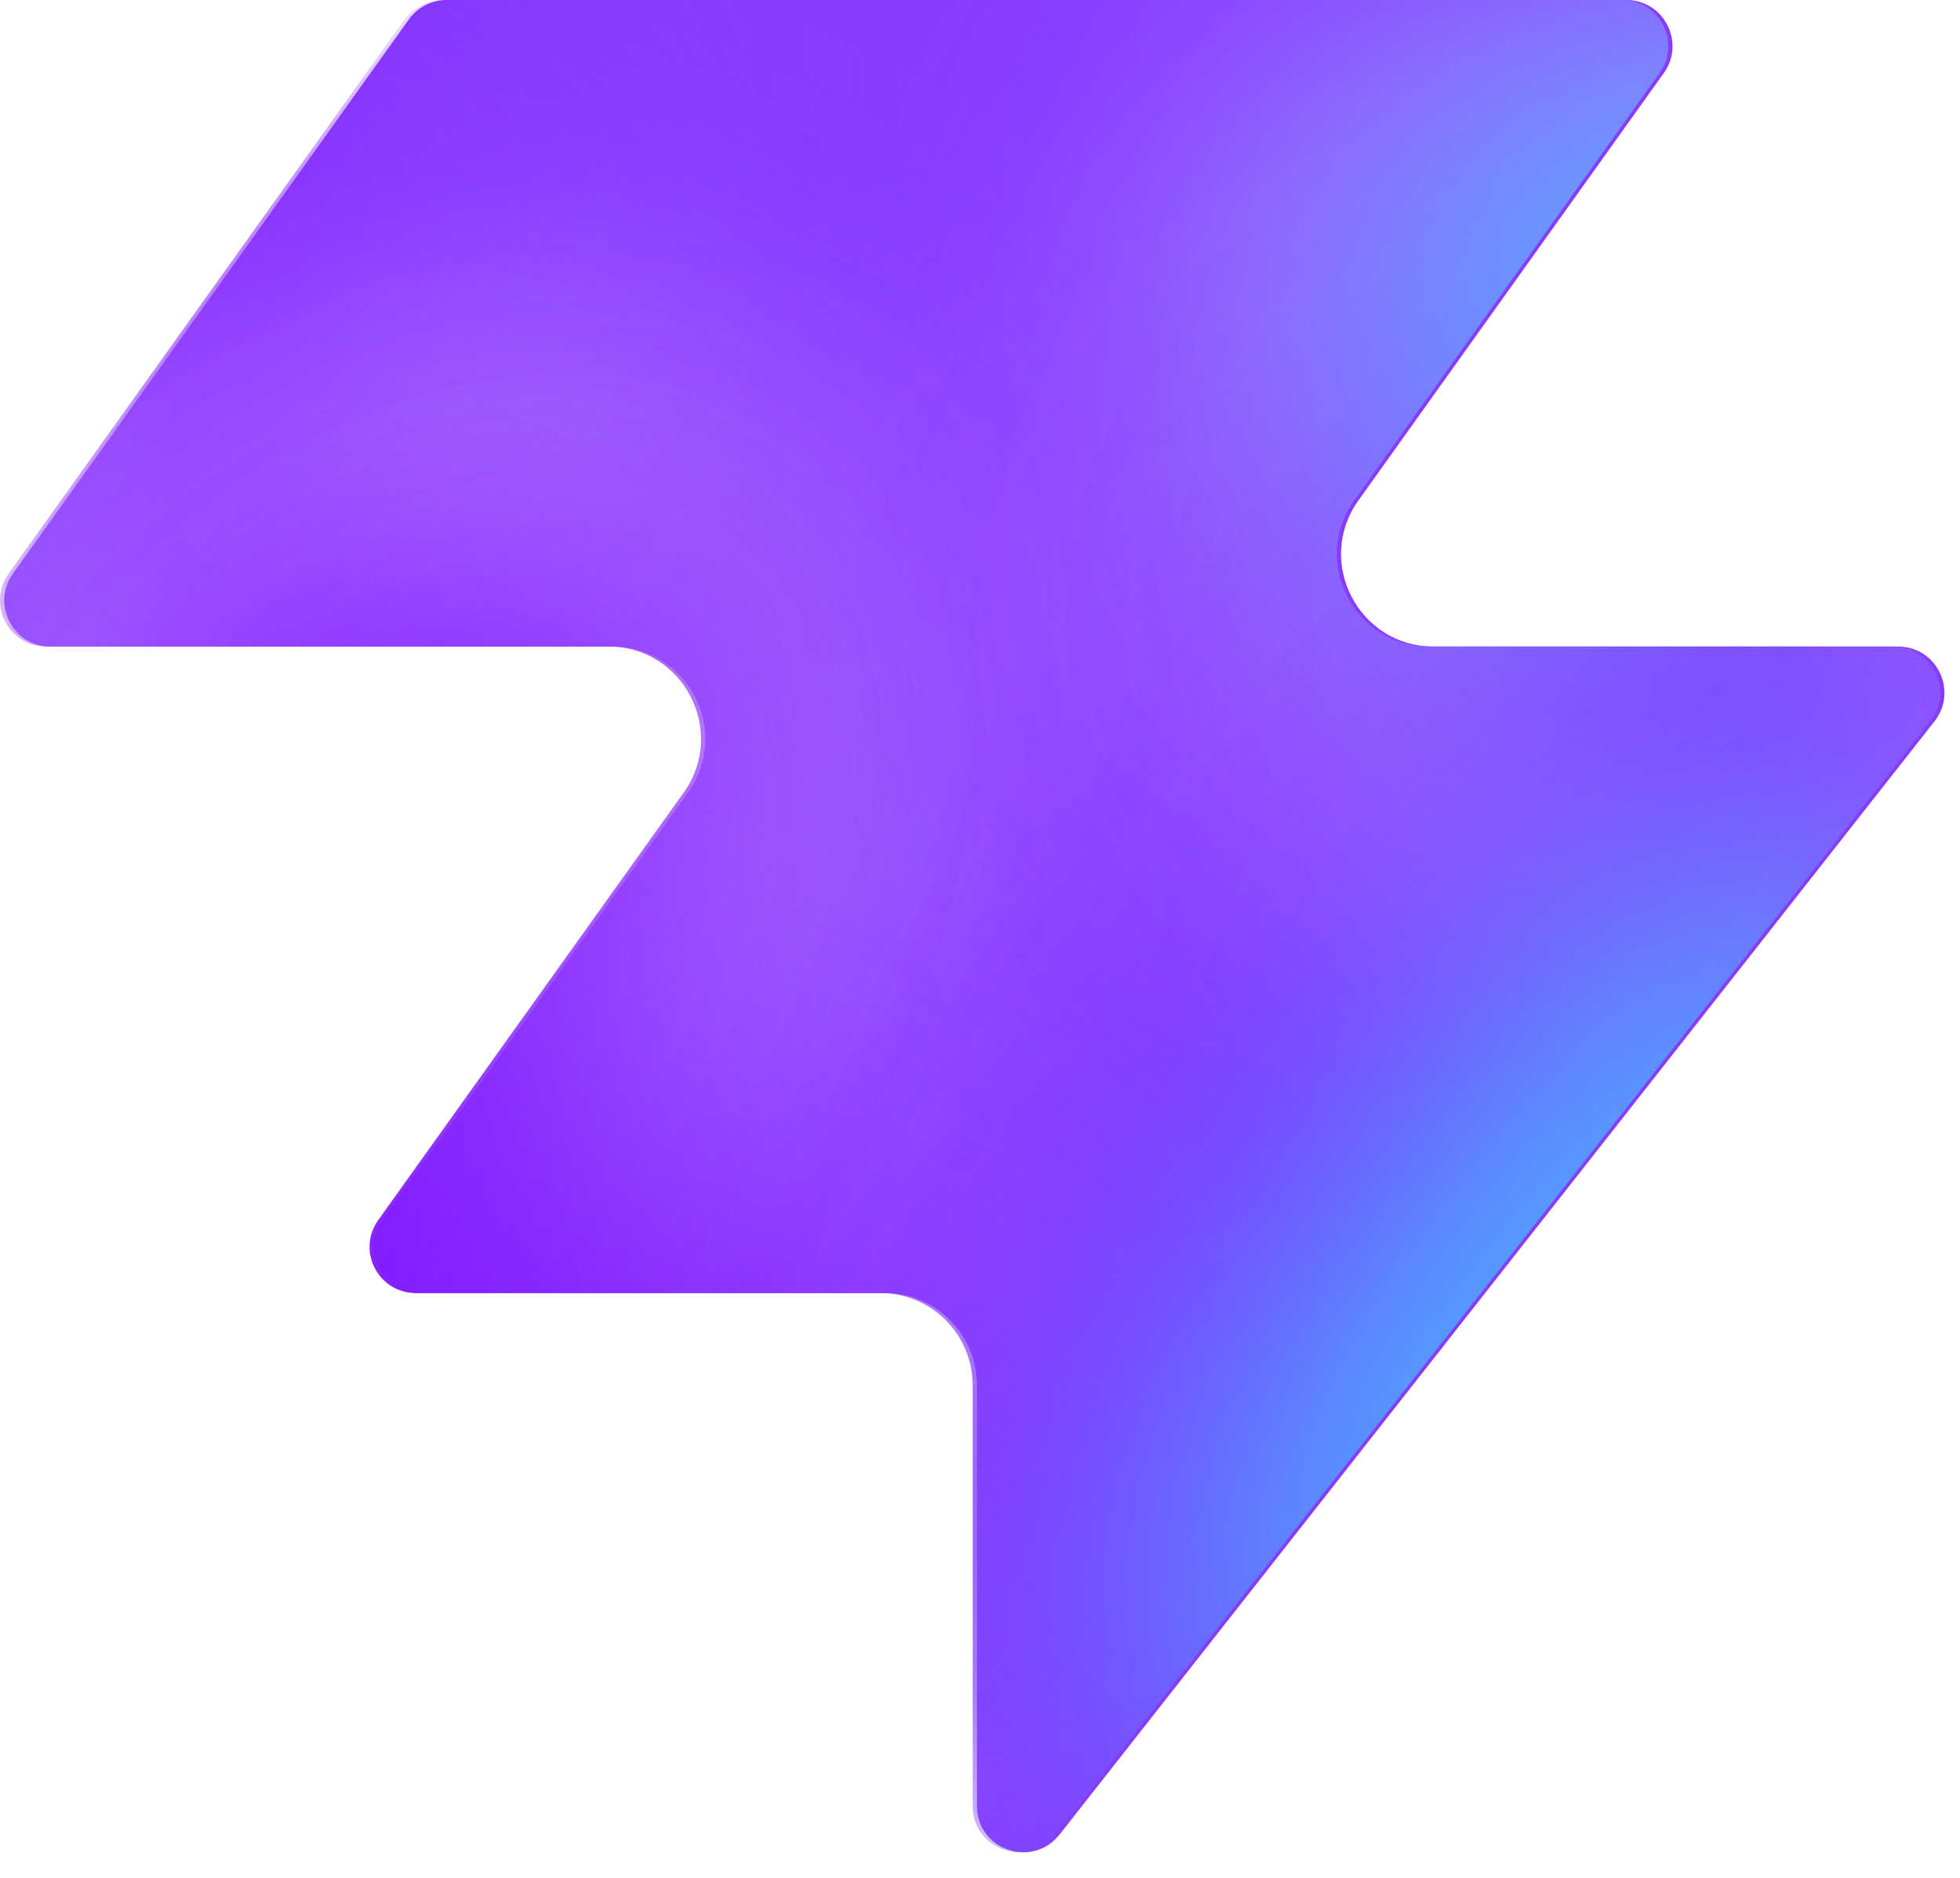
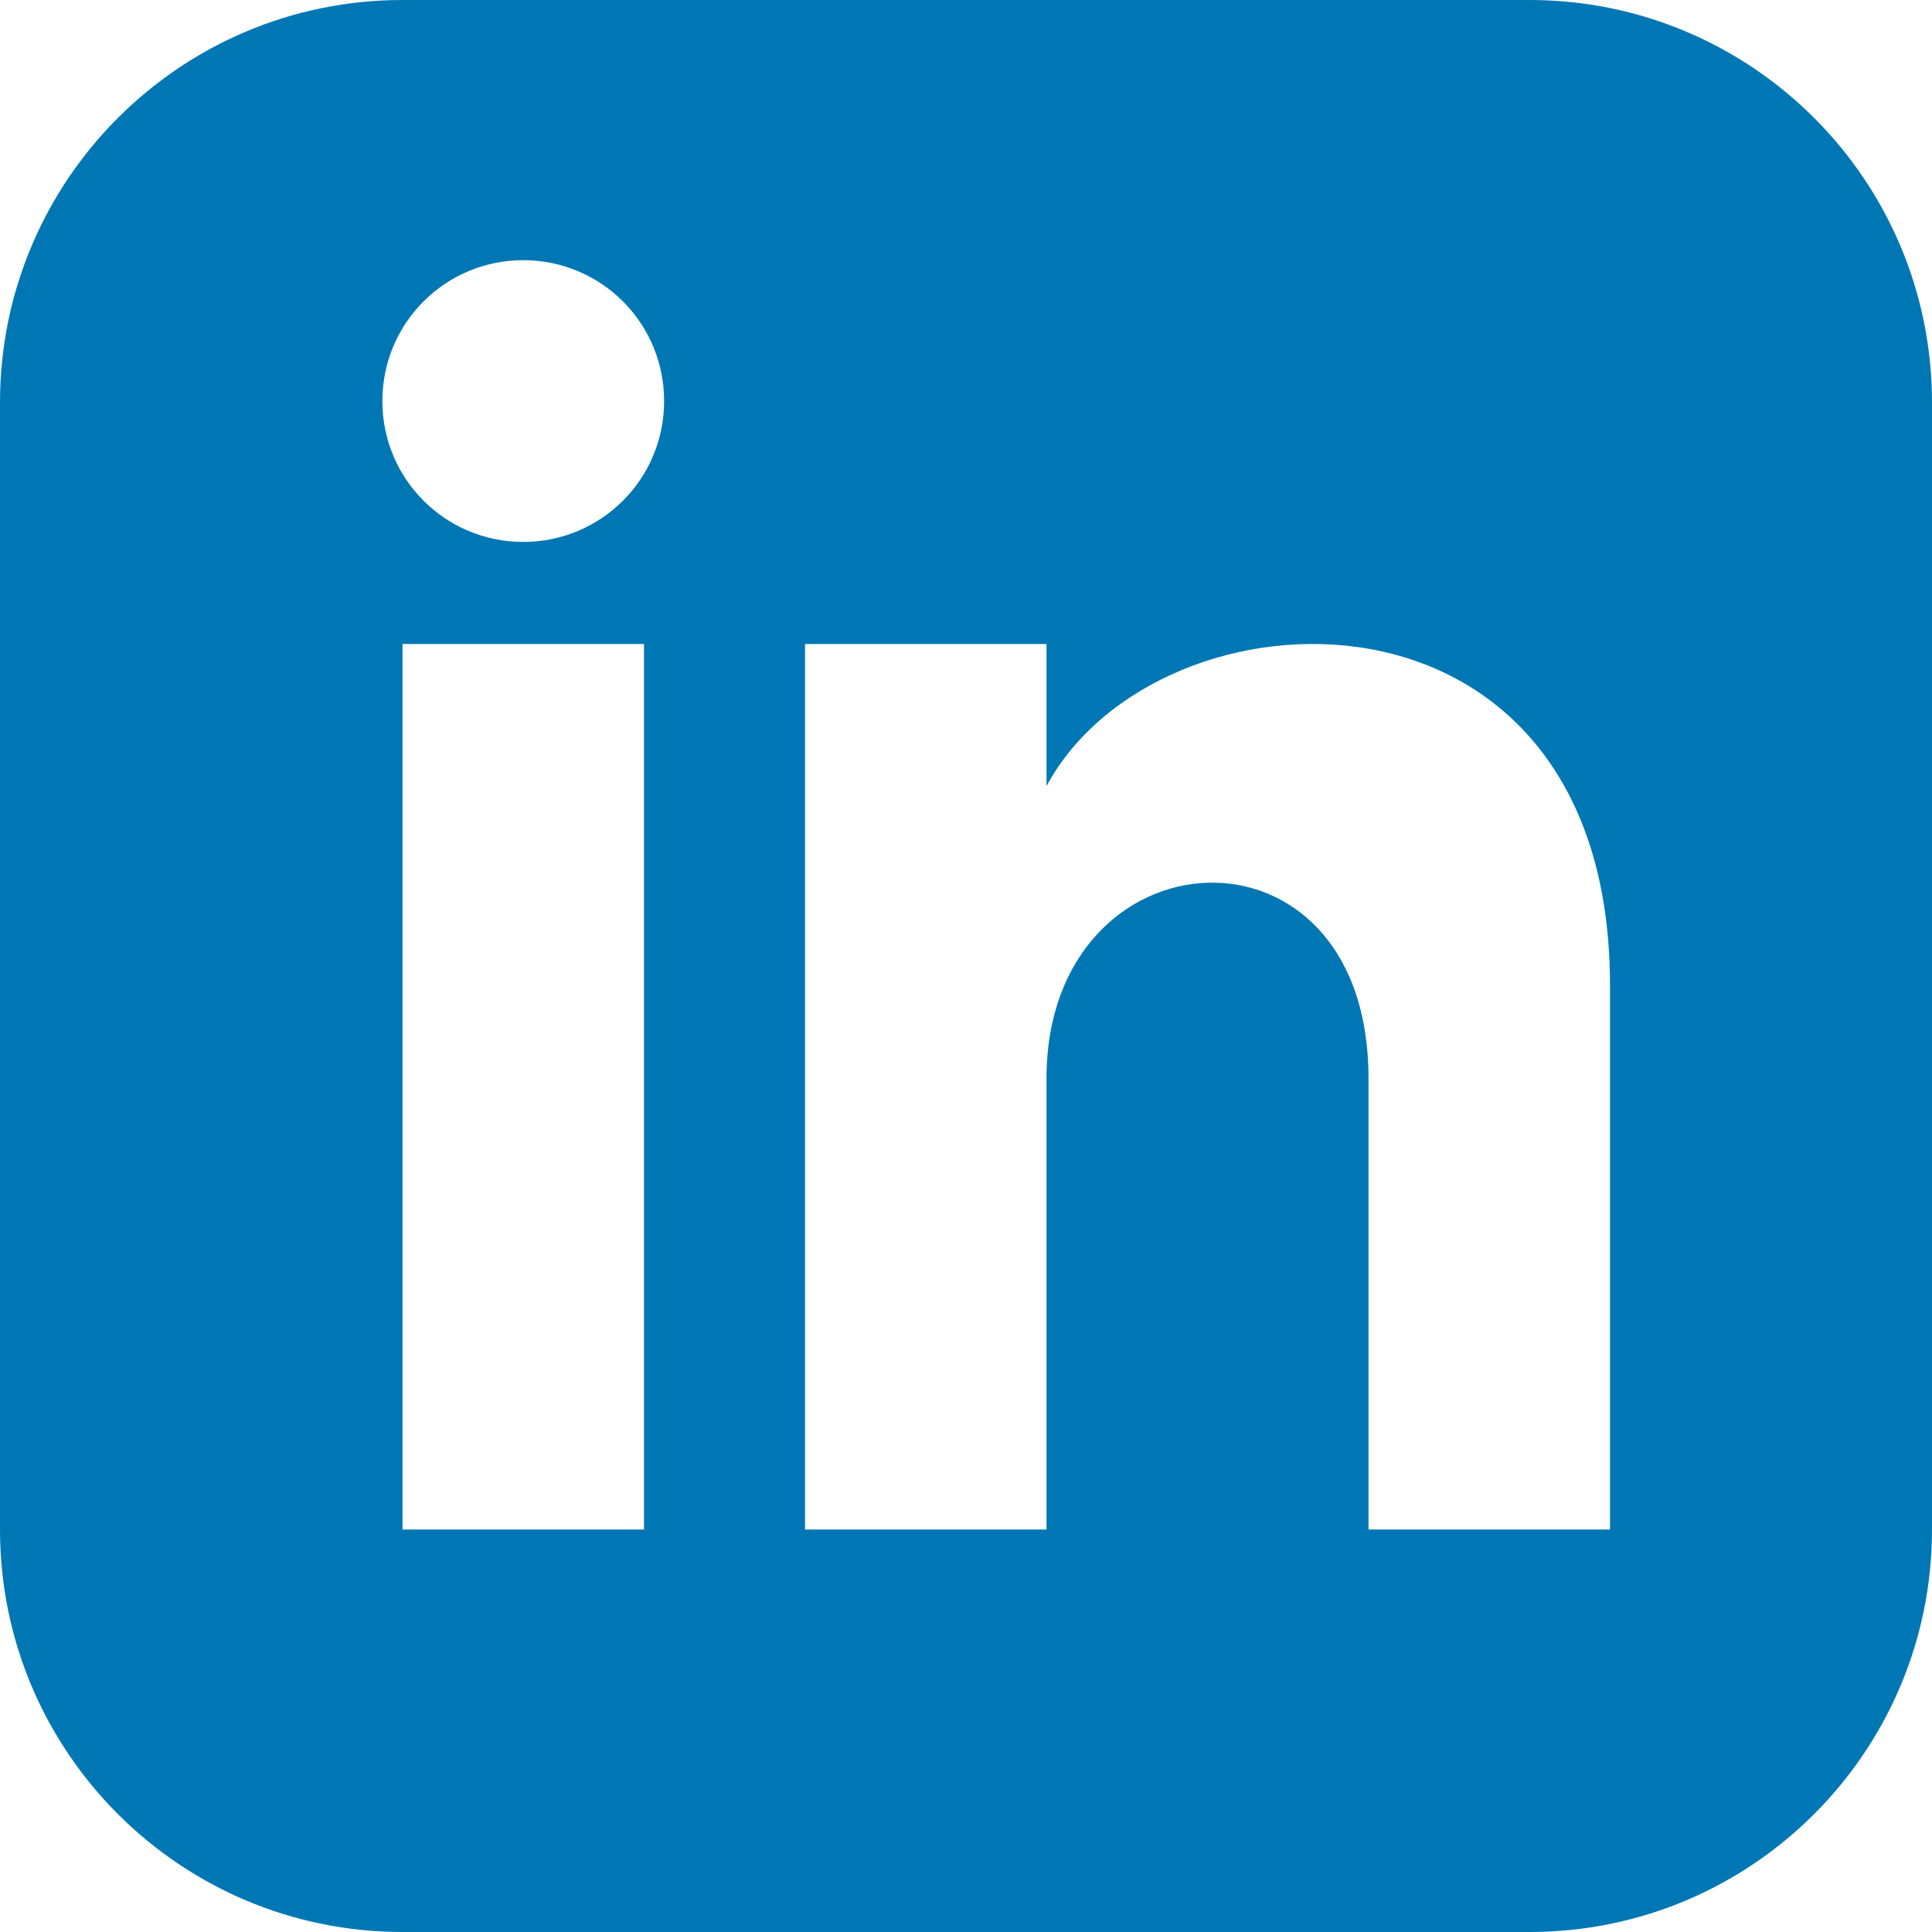
- <svg xmlns="http://www.w3.org/2000/svg" width="48" height="46" fill="none" viewBox="0 0 48 46">
-   <path fill="#863bff" d="M25.946 44.938c-.664.845-2.021.375-2.021-.698V33.937a2.26 2.26 0 0 0-2.262-2.262H10.287c-.92 0-1.456-1.04-.92-1.788l7.48-10.471c1.07-1.497 0-3.578-1.842-3.578H1.237c-.92 0-1.456-1.04-.92-1.788L10.013.474c.214-.297.556-.474.92-.474h28.894c.92 0 1.456 1.04.92 1.788l-7.48 10.471c-1.07 1.498 0 3.579 1.842 3.579h11.377c.943 0 1.473 1.088.89 1.83L25.947 44.94z" style="fill:#863bff;fill:color(display-p3 .525 .23 1);fill-opacity:1" />
-   <mask id="a" width="48" height="46" x="0" y="0" maskUnits="userSpaceOnUse" style="mask-type:alpha">
-     <path fill="#000" d="M25.842 44.938c-.664.844-2.021.375-2.021-.698V33.937a2.26 2.26 0 0 0-2.262-2.262H10.183c-.92 0-1.456-1.04-.92-1.788l7.48-10.471c1.07-1.498 0-3.579-1.842-3.579H1.133c-.92 0-1.456-1.04-.92-1.787L9.91.473c.214-.297.556-.474.92-.474h28.894c.92 0 1.456 1.04.92 1.788l-7.48 10.471c-1.07 1.498 0 3.578 1.842 3.578h11.377c.943 0 1.473 1.088.89 1.832L25.843 44.94z" style="fill:#000;fill-opacity:1" />
-   </mask>
-   <g mask="url(#a)">
-     <g filter="url(#b)">
-       <ellipse cx="5.508" cy="14.704" fill="#ede6ff" rx="5.508" ry="14.704" style="fill:#ede6ff;fill:color(display-p3 .927 .903 1);fill-opacity:1" transform="matrix(.00324 1 1 -.00324 -4.47 31.516)" />
-     </g>
-     <g filter="url(#c)">
-       <ellipse cx="10.399" cy="29.851" fill="#ede6ff" rx="10.399" ry="29.851" style="fill:#ede6ff;fill:color(display-p3 .927 .903 1);fill-opacity:1" transform="matrix(.00324 1 1 -.00324 -39.328 7.883)" />
-     </g>
-     <g filter="url(#d)">
-       <ellipse cx="5.508" cy="30.487" fill="#7e14ff" rx="5.508" ry="30.487" style="fill:#7e14ff;fill:color(display-p3 .492 .077 1);fill-opacity:1" transform="rotate(89.814 -25.913 -14.639)scale(1 -1)" />
-     </g>
-     <g filter="url(#e)">
-       <ellipse cx="5.508" cy="30.599" fill="#7e14ff" rx="5.508" ry="30.599" style="fill:#7e14ff;fill:color(display-p3 .492 .077 1);fill-opacity:1" transform="rotate(89.814 -32.644 -3.334)scale(1 -1)" />
-     </g>
-     <g filter="url(#f)">
-       <ellipse cx="5.508" cy="30.599" fill="#7e14ff" rx="5.508" ry="30.599" style="fill:#7e14ff;fill:color(display-p3 .492 .077 1);fill-opacity:1" transform="matrix(.00324 1 1 -.00324 -34.34 30.47)" />
-     </g>
-     <g filter="url(#g)">
-       <ellipse cx="14.072" cy="22.078" fill="#ede6ff" rx="14.072" ry="22.078" style="fill:#ede6ff;fill:color(display-p3 .927 .903 1);fill-opacity:1" transform="rotate(93.35 24.506 48.493)scale(-1 1)" />
-     </g>
-     <g filter="url(#h)">
-       <ellipse cx="3.47" cy="21.501" fill="#7e14ff" rx="3.47" ry="21.501" style="fill:#7e14ff;fill:color(display-p3 .492 .077 1);fill-opacity:1" transform="rotate(89.009 28.708 47.59)scale(-1 1)" />
-     </g>
-     <g filter="url(#i)">
-       <ellipse cx="3.47" cy="21.501" fill="#7e14ff" rx="3.47" ry="21.501" style="fill:#7e14ff;fill:color(display-p3 .492 .077 1);fill-opacity:1" transform="rotate(89.009 28.708 47.59)scale(-1 1)" />
-     </g>
-     <g filter="url(#j)">
-       <ellipse cx=".387" cy="8.972" fill="#7e14ff" rx="4.407" ry="29.108" style="fill:#7e14ff;fill:color(display-p3 .492 .077 1);fill-opacity:1" transform="rotate(39.51 .387 8.972)" />
-     </g>
-     <g filter="url(#k)">
-       <ellipse cx="47.523" cy="-6.092" fill="#7e14ff" rx="4.407" ry="29.108" style="fill:#7e14ff;fill:color(display-p3 .492 .077 1);fill-opacity:1" transform="rotate(37.892 47.523 -6.092)" />
-     </g>
-     <g filter="url(#l)">
-       <ellipse cx="41.412" cy="6.333" fill="#47bfff" rx="5.971" ry="9.665" style="fill:#47bfff;fill:color(display-p3 .28 .748 1);fill-opacity:1" transform="rotate(37.892 41.412 6.333)" />
-     </g>
-     <g filter="url(#m)">
-       <ellipse cx="-1.879" cy="38.332" fill="#7e14ff" rx="4.407" ry="29.108" style="fill:#7e14ff;fill:color(display-p3 .492 .077 1);fill-opacity:1" transform="rotate(37.892 -1.88 38.332)" />
-     </g>
-     <g filter="url(#n)">
-       <ellipse cx="-1.879" cy="38.332" fill="#7e14ff" rx="4.407" ry="29.108" style="fill:#7e14ff;fill:color(display-p3 .492 .077 1);fill-opacity:1" transform="rotate(37.892 -1.88 38.332)" />
-     </g>
-     <g filter="url(#o)">
-       <ellipse cx="35.651" cy="29.907" fill="#7e14ff" rx="4.407" ry="29.108" style="fill:#7e14ff;fill:color(display-p3 .492 .077 1);fill-opacity:1" transform="rotate(37.892 35.651 29.907)" />
-     </g>
-     <g filter="url(#p)">
-       <ellipse cx="38.418" cy="32.4" fill="#47bfff" rx="5.971" ry="15.297" style="fill:#47bfff;fill:color(display-p3 .28 .748 1);fill-opacity:1" transform="rotate(37.892 38.418 32.4)" />
-     </g>
-   </g>
-   <defs>
-     <filter id="b" width="60.045" height="41.654" x="-19.77" y="16.149" color-interpolation-filters="sRGB" filterUnits="userSpaceOnUse">
-       <feFlood flood-opacity="0" result="BackgroundImageFix" />
-       <feBlend in="SourceGraphic" in2="BackgroundImageFix" result="shape" />
-       <feGaussianBlur result="effect1_foregroundBlur_2002_17158" stdDeviation="7.659" />
-     </filter>
-     <filter id="c" width="90.34" height="51.437" x="-54.613" y="-7.533" color-interpolation-filters="sRGB" filterUnits="userSpaceOnUse">
-       <feFlood flood-opacity="0" result="BackgroundImageFix" />
-       <feBlend in="SourceGraphic" in2="BackgroundImageFix" result="shape" />
-       <feGaussianBlur result="effect1_foregroundBlur_2002_17158" stdDeviation="7.659" />
-     </filter>
-     <filter id="d" width="79.355" height="29.4" x="-49.64" y="2.03" color-interpolation-filters="sRGB" filterUnits="userSpaceOnUse">
-       <feFlood flood-opacity="0" result="BackgroundImageFix" />
-       <feBlend in="SourceGraphic" in2="BackgroundImageFix" result="shape" />
-       <feGaussianBlur result="effect1_foregroundBlur_2002_17158" stdDeviation="4.596" />
-     </filter>
-     <filter id="e" width="79.579" height="29.4" x="-45.045" y="20.029" color-interpolation-filters="sRGB" filterUnits="userSpaceOnUse">
-       <feFlood flood-opacity="0" result="BackgroundImageFix" />
-       <feBlend in="SourceGraphic" in2="BackgroundImageFix" result="shape" />
-       <feGaussianBlur result="effect1_foregroundBlur_2002_17158" stdDeviation="4.596" />
-     </filter>
-     <filter id="f" width="79.579" height="29.4" x="-43.513" y="21.178" color-interpolation-filters="sRGB" filterUnits="userSpaceOnUse">
-       <feFlood flood-opacity="0" result="BackgroundImageFix" />
-       <feBlend in="SourceGraphic" in2="BackgroundImageFix" result="shape" />
-       <feGaussianBlur result="effect1_foregroundBlur_2002_17158" stdDeviation="4.596" />
-     </filter>
-     <filter id="g" width="74.749" height="58.852" x="15.756" y="-17.901" color-interpolation-filters="sRGB" filterUnits="userSpaceOnUse">
-       <feFlood flood-opacity="0" result="BackgroundImageFix" />
-       <feBlend in="SourceGraphic" in2="BackgroundImageFix" result="shape" />
-       <feGaussianBlur result="effect1_foregroundBlur_2002_17158" stdDeviation="7.659" />
-     </filter>
-     <filter id="h" width="61.377" height="25.362" x="23.548" y="2.284" color-interpolation-filters="sRGB" filterUnits="userSpaceOnUse">
-       <feFlood flood-opacity="0" result="BackgroundImageFix" />
-       <feBlend in="SourceGraphic" in2="BackgroundImageFix" result="shape" />
-       <feGaussianBlur result="effect1_foregroundBlur_2002_17158" stdDeviation="4.596" />
-     </filter>
-     <filter id="i" width="61.377" height="25.362" x="23.548" y="2.284" color-interpolation-filters="sRGB" filterUnits="userSpaceOnUse">
-       <feFlood flood-opacity="0" result="BackgroundImageFix" />
-       <feBlend in="SourceGraphic" in2="BackgroundImageFix" result="shape" />
-       <feGaussianBlur result="effect1_foregroundBlur_2002_17158" stdDeviation="4.596" />
-     </filter>
-     <filter id="j" width="56.045" height="63.649" x="-27.636" y="-22.853" color-interpolation-filters="sRGB" filterUnits="userSpaceOnUse">
-       <feFlood flood-opacity="0" result="BackgroundImageFix" />
-       <feBlend in="SourceGraphic" in2="BackgroundImageFix" result="shape" />
-       <feGaussianBlur result="effect1_foregroundBlur_2002_17158" stdDeviation="4.596" />
-     </filter>
-     <filter id="k" width="54.814" height="64.646" x="20.116" y="-38.415" color-interpolation-filters="sRGB" filterUnits="userSpaceOnUse">
-       <feFlood flood-opacity="0" result="BackgroundImageFix" />
-       <feBlend in="SourceGraphic" in2="BackgroundImageFix" result="shape" />
-       <feGaussianBlur result="effect1_foregroundBlur_2002_17158" stdDeviation="4.596" />
-     </filter>
-     <filter id="l" width="33.541" height="35.313" x="24.641" y="-11.323" color-interpolation-filters="sRGB" filterUnits="userSpaceOnUse">
-       <feFlood flood-opacity="0" result="BackgroundImageFix" />
-       <feBlend in="SourceGraphic" in2="BackgroundImageFix" result="shape" />
-       <feGaussianBlur result="effect1_foregroundBlur_2002_17158" stdDeviation="4.596" />
-     </filter>
-     <filter id="m" width="54.814" height="64.646" x="-29.286" y="6.009" color-interpolation-filters="sRGB" filterUnits="userSpaceOnUse">
-       <feFlood flood-opacity="0" result="BackgroundImageFix" />
-       <feBlend in="SourceGraphic" in2="BackgroundImageFix" result="shape" />
-       <feGaussianBlur result="effect1_foregroundBlur_2002_17158" stdDeviation="4.596" />
-     </filter>
-     <filter id="n" width="54.814" height="64.646" x="-29.286" y="6.009" color-interpolation-filters="sRGB" filterUnits="userSpaceOnUse">
-       <feFlood flood-opacity="0" result="BackgroundImageFix" />
-       <feBlend in="SourceGraphic" in2="BackgroundImageFix" result="shape" />
-       <feGaussianBlur result="effect1_foregroundBlur_2002_17158" stdDeviation="4.596" />
-     </filter>
-     <filter id="o" width="54.814" height="64.646" x="8.244" y="-2.416" color-interpolation-filters="sRGB" filterUnits="userSpaceOnUse">
-       <feFlood flood-opacity="0" result="BackgroundImageFix" />
-       <feBlend in="SourceGraphic" in2="BackgroundImageFix" result="shape" />
-       <feGaussianBlur result="effect1_foregroundBlur_2002_17158" stdDeviation="4.596" />
-     </filter>
-     <filter id="p" width="39.409" height="43.623" x="18.713" y="10.588" color-interpolation-filters="sRGB" filterUnits="userSpaceOnUse">
-       <feFlood flood-opacity="0" result="BackgroundImageFix" />
-       <feBlend in="SourceGraphic" in2="BackgroundImageFix" result="shape" />
-       <feGaussianBlur result="effect1_foregroundBlur_2002_17158" stdDeviation="4.596" />
-     </filter>
-   </defs>
+ <svg xmlns="http://www.w3.org/2000/svg" viewBox="0 0 24 24" width="48" height="48">
+   <path fill="#0077B5" d="M19 0h-14c-2.761 0-5 2.239-5 5v14c0 2.761 2.239 5 5 5h14c2.762 0 5-2.239 5-5v-14c0-2.761-2.238-5-5-5zm-11 19h-3v-11h3v11zm-1.5-12.268c-.966 0-1.75-.779-1.75-1.75s.784-1.75 1.75-1.75 1.75.779 1.75 1.75-.784 1.75-1.75 1.75zm13.5 12.268h-3v-5.604c0-3.368-4-3.113-4 0v5.604h-3v-11h3v1.765c1.396-2.586 7-2.777 7 2.476v6.759z" />
</svg>
